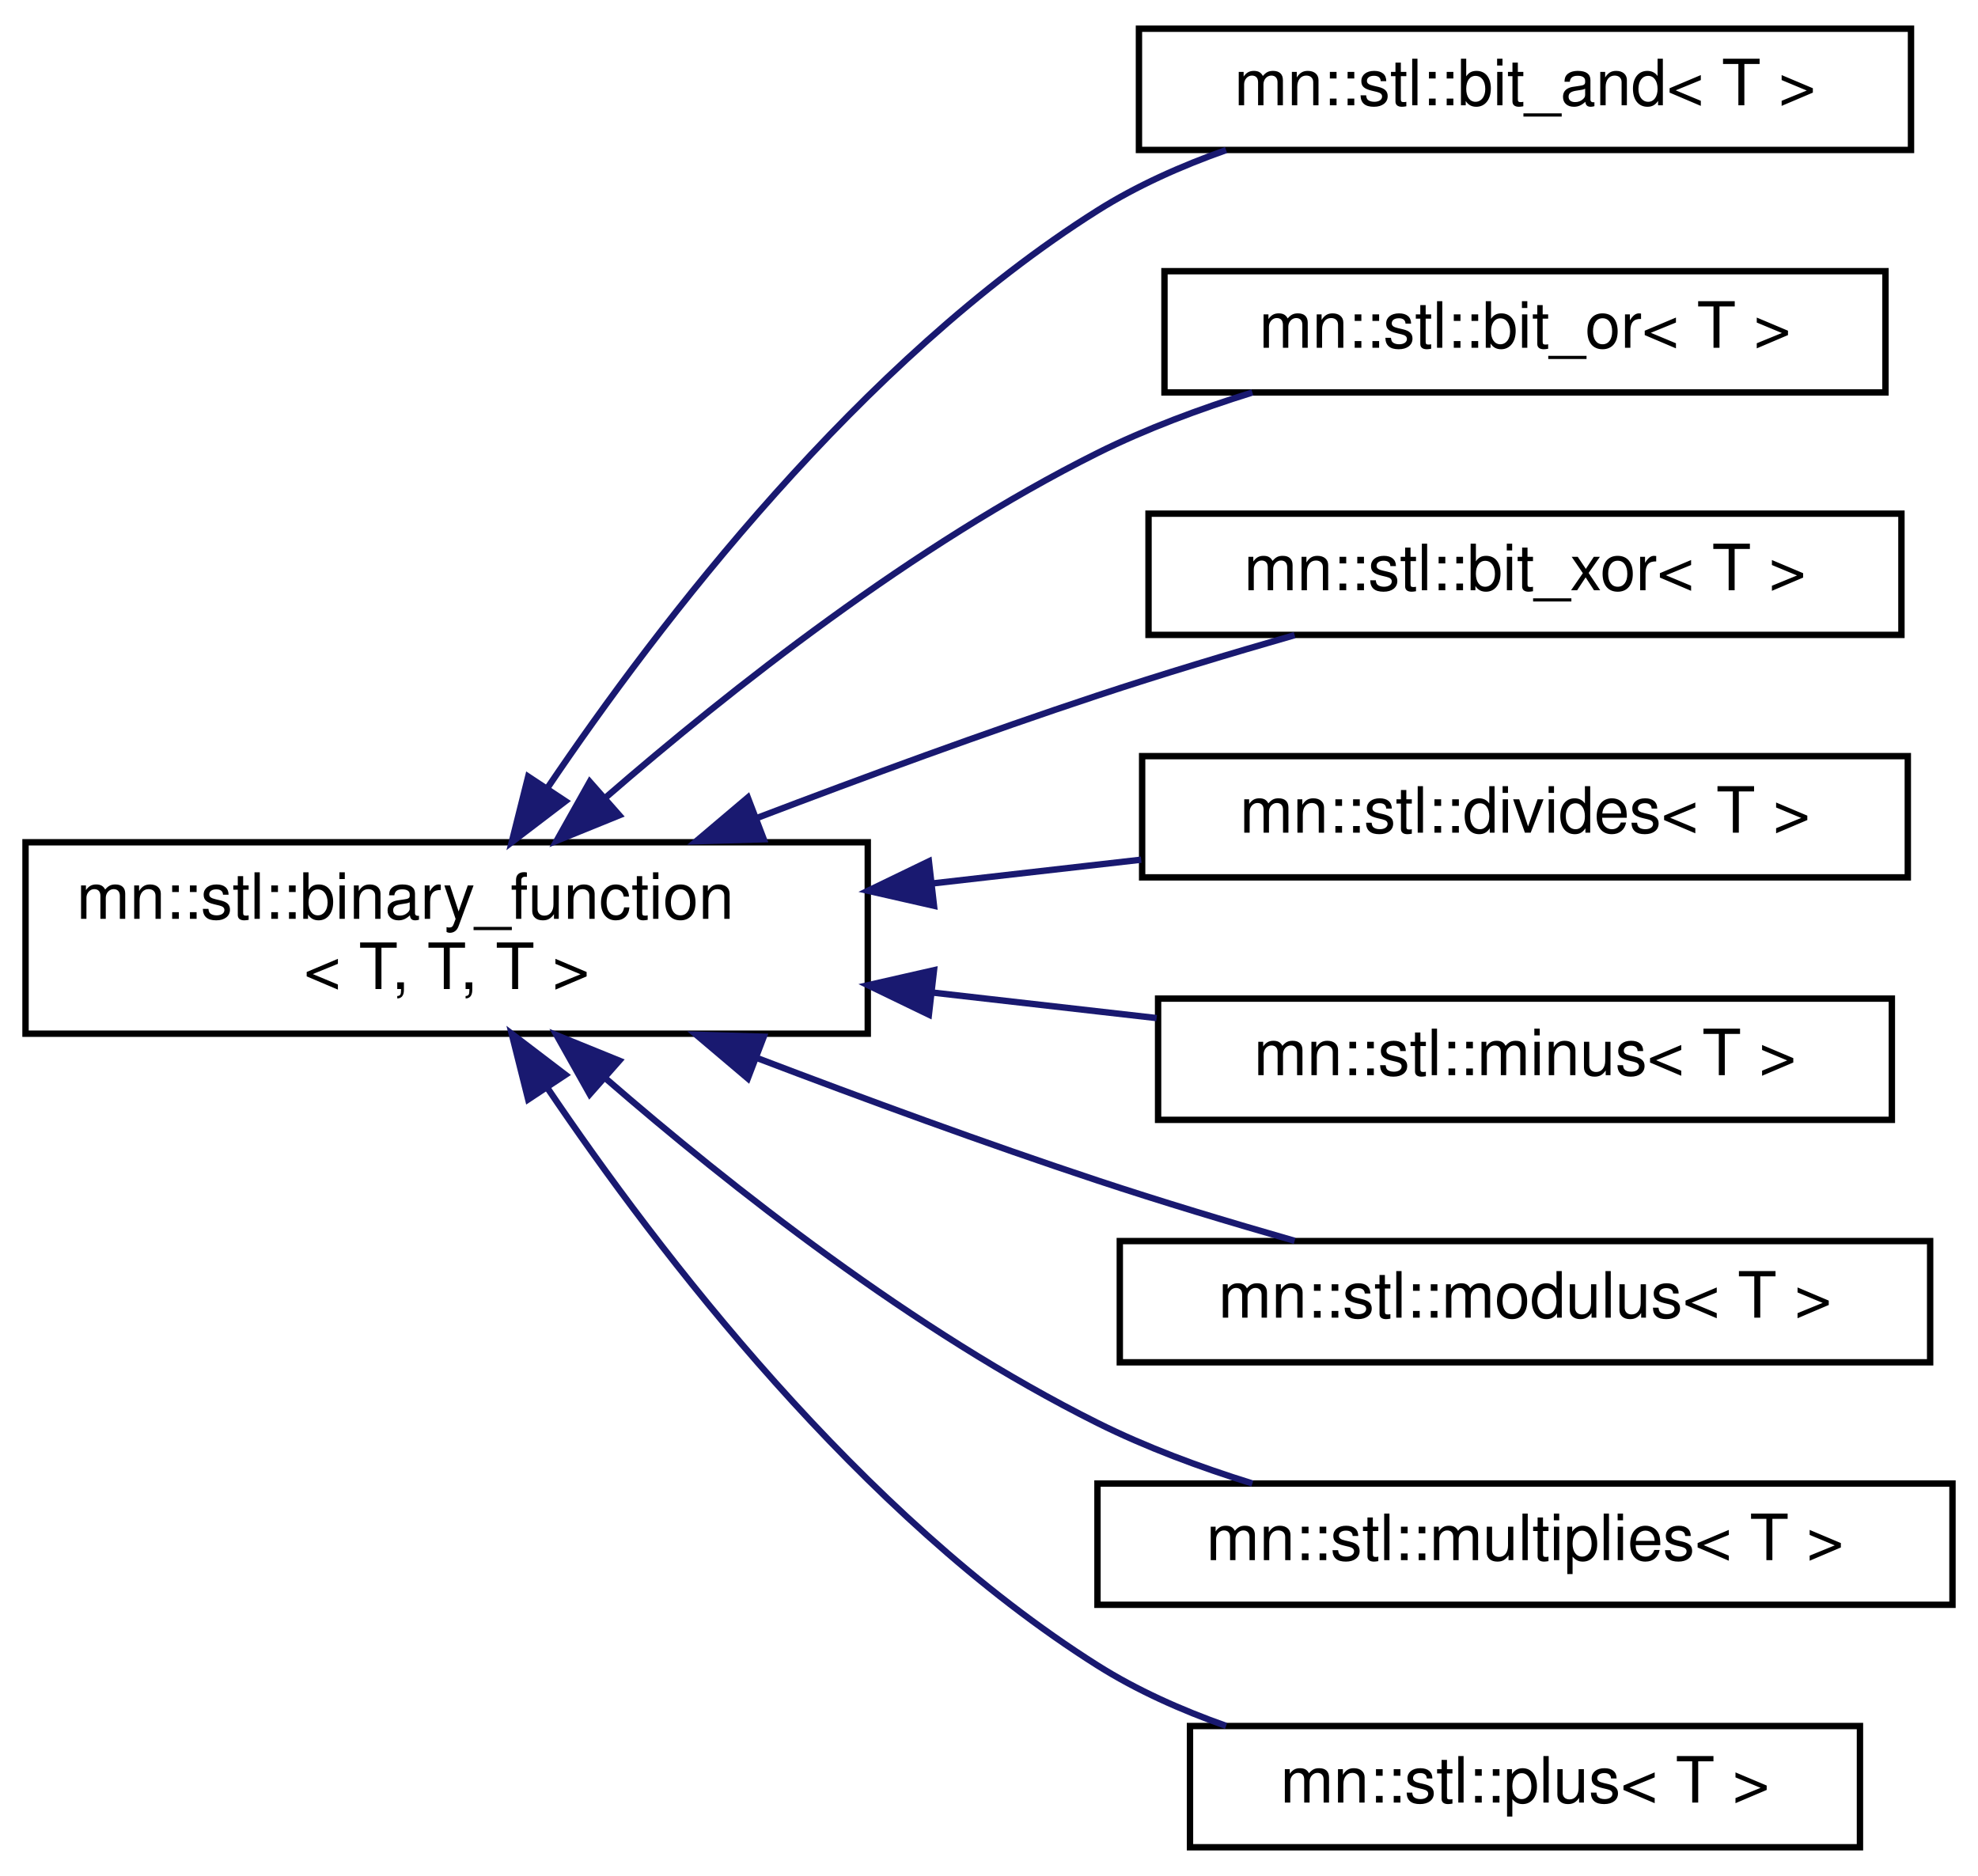
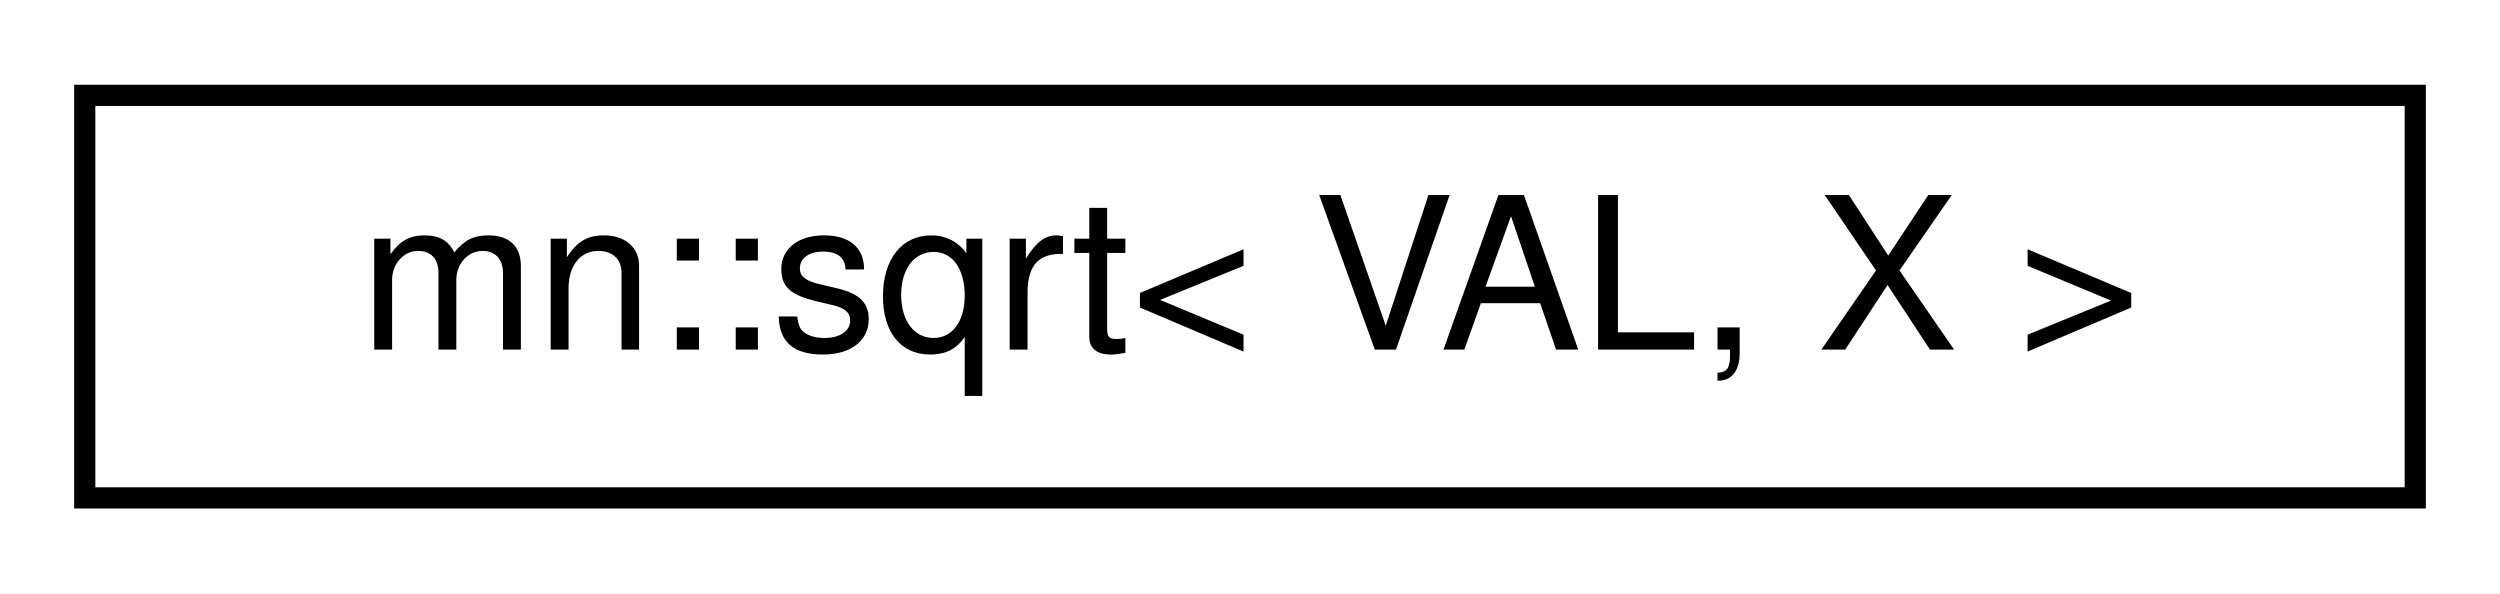
- <svg xmlns="http://www.w3.org/2000/svg" xmlns:xlink="http://www.w3.org/1999/xlink" width="310pt" height="294pt" viewBox="0.00 0.00 310.00 294.00">
-   <g id="graph0" class="graph" transform="scale(1 1) rotate(0) translate(4 290)">
-     <polygon fill="white" stroke="transparent" points="-4,4 -4,-290 306,-290 306,4 -4,4" />
+ <svg xmlns="http://www.w3.org/2000/svg" xmlns:xlink="http://www.w3.org/1999/xlink" width="118pt" height="28pt" viewBox="0.00 0.00 118.00 28.00">
+   <g id="graph0" class="graph" transform="scale(1 1) rotate(0) translate(4 24)">
+     <polygon fill="white" stroke="transparent" points="-4,4 -4,-24 114,-24 114,4 -4,4" />
    <g id="node1" class="node">
      <g id="a_node1">
-         <a xlink:href="namespacemn_1_1stl.html" target="_top" xlink:title=" ">
-           <polygon fill="white" stroke="black" points="0,-128 0,-158 132,-158 132,-128 0,-128" />
-           <text text-anchor="start" x="8" y="-146" font-family="Helvetica,sans-Serif" font-size="10.00">mn::stl::binary_function</text>
-           <text text-anchor="middle" x="66" y="-135" font-family="Helvetica,sans-Serif" font-size="10.00">&lt; T, T, T &gt;</text>
+         <a xlink:href="structmn_1_1sqrt.html" target="_top" xlink:title=" ">
+           <polygon fill="white" stroke="black" points="0,-0.5 0,-19.5 110,-19.5 110,-0.5 0,-0.5" />
+           <text text-anchor="middle" x="55" y="-7.5" font-family="Helvetica,sans-Serif" font-size="10.00">mn::sqrt&lt; VAL, X &gt;</text>
        </a>
      </g>
    </g>
-     <g id="node2" class="node">
-       <g id="a_node2">
-         <a xlink:href="structmn_1_1stl_1_1bit__and.html" target="_top" xlink:title=" ">
-           <polygon fill="white" stroke="black" points="174.5,-266.5 174.5,-285.5 295.5,-285.5 295.5,-266.5 174.5,-266.5" />
-           <text text-anchor="middle" x="235" y="-273.5" font-family="Helvetica,sans-Serif" font-size="10.00">mn::stl::bit_and&lt; T &gt;</text>
-         </a>
-       </g>
-     </g>
-     <g id="edge1" class="edge">
-       <path fill="none" stroke="midnightblue" d="M81.79,-166.5C99.29,-192.4 130.8,-233.52 168,-257 174.15,-260.88 181.12,-263.99 188.16,-266.48" />
-       <polygon fill="midnightblue" stroke="midnightblue" points="84.62,-164.44 76.2,-158.02 78.78,-168.3 84.62,-164.44" />
-     </g>
-     <g id="node3" class="node">
-       <g id="a_node3">
-         <a xlink:href="structmn_1_1stl_1_1bit__or.html" target="_top" xlink:title=" ">
-           <polygon fill="white" stroke="black" points="178.5,-228.5 178.5,-247.5 291.5,-247.5 291.5,-228.5 178.5,-228.5" />
-           <text text-anchor="middle" x="235" y="-235.5" font-family="Helvetica,sans-Serif" font-size="10.00">mn::stl::bit_or&lt; T &gt;</text>
-         </a>
-       </g>
-     </g>
-     <g id="edge2" class="edge">
-       <path fill="none" stroke="midnightblue" d="M90.99,-165.07C110.46,-181.95 139.31,-204.69 168,-219 175.58,-222.78 184.03,-225.92 192.28,-228.49" />
-       <polygon fill="midnightblue" stroke="midnightblue" points="93.06,-162.23 83.24,-158.24 88.43,-167.48 93.06,-162.23" />
-     </g>
-     <g id="node4" class="node">
-       <g id="a_node4">
-         <a xlink:href="structmn_1_1stl_1_1bit__xor.html" target="_top" xlink:title=" ">
-           <polygon fill="white" stroke="black" points="176,-190.5 176,-209.5 294,-209.5 294,-190.5 176,-190.5" />
-           <text text-anchor="middle" x="235" y="-197.5" font-family="Helvetica,sans-Serif" font-size="10.00">mn::stl::bit_xor&lt; T &gt;</text>
-         </a>
-       </g>
-     </g>
-     <g id="edge3" class="edge">
-       <path fill="none" stroke="midnightblue" d="M114.69,-161.83C131.44,-168.21 150.46,-175.19 168,-181 177.96,-184.3 188.87,-187.58 198.9,-190.46" />
-       <polygon fill="midnightblue" stroke="midnightblue" points="115.7,-158.47 105.11,-158.16 113.2,-165.01 115.7,-158.47" />
-     </g>
-     <g id="node5" class="node">
-       <g id="a_node5">
-         <a xlink:href="structmn_1_1stl_1_1divides.html" target="_top" xlink:title=" ">
-           <polygon fill="white" stroke="black" points="175,-152.5 175,-171.5 295,-171.5 295,-152.5 175,-152.5" />
-           <text text-anchor="middle" x="235" y="-159.5" font-family="Helvetica,sans-Serif" font-size="10.00">mn::stl::divides&lt; T &gt;</text>
-         </a>
-       </g>
-     </g>
-     <g id="edge4" class="edge">
-       <path fill="none" stroke="midnightblue" d="M142.06,-151.54C153.05,-152.79 164.24,-154.06 174.85,-155.27" />
-       <polygon fill="midnightblue" stroke="midnightblue" points="142.38,-148.05 132.04,-150.4 141.58,-155.01 142.38,-148.05" />
-     </g>
-     <g id="node6" class="node">
-       <g id="a_node6">
-         <a xlink:href="structmn_1_1stl_1_1minus.html" target="_top" xlink:title=" ">
-           <polygon fill="white" stroke="black" points="177.5,-114.5 177.5,-133.5 292.5,-133.5 292.5,-114.5 177.5,-114.5" />
-           <text text-anchor="middle" x="235" y="-121.5" font-family="Helvetica,sans-Serif" font-size="10.00">mn::stl::minus&lt; T &gt;</text>
-         </a>
-       </g>
-     </g>
-     <g id="edge5" class="edge">
-       <path fill="none" stroke="midnightblue" d="M142.3,-134.43C154.05,-133.1 166.02,-131.73 177.27,-130.45" />
-       <polygon fill="midnightblue" stroke="midnightblue" points="141.58,-130.99 132.04,-135.6 142.38,-137.95 141.58,-130.99" />
-     </g>
-     <g id="node7" class="node">
-       <g id="a_node7">
-         <a xlink:href="structmn_1_1stl_1_1modulus.html" target="_top" xlink:title=" ">
-           <polygon fill="white" stroke="black" points="171.5,-76.5 171.5,-95.5 298.5,-95.5 298.5,-76.5 171.5,-76.5" />
-           <text text-anchor="middle" x="235" y="-83.5" font-family="Helvetica,sans-Serif" font-size="10.00">mn::stl::modulus&lt; T &gt;</text>
-         </a>
-       </g>
-     </g>
-     <g id="edge6" class="edge">
-       <path fill="none" stroke="midnightblue" d="M114.69,-124.17C131.44,-117.79 150.46,-110.81 168,-105 177.96,-101.7 188.87,-98.42 198.9,-95.54" />
-       <polygon fill="midnightblue" stroke="midnightblue" points="113.2,-120.99 105.11,-127.84 115.7,-127.53 113.2,-120.99" />
-     </g>
-     <g id="node8" class="node">
-       <g id="a_node8">
-         <a xlink:href="structmn_1_1stl_1_1multiplies.html" target="_top" xlink:title=" ">
-           <polygon fill="white" stroke="black" points="168,-38.5 168,-57.5 302,-57.5 302,-38.5 168,-38.5" />
-           <text text-anchor="middle" x="235" y="-45.5" font-family="Helvetica,sans-Serif" font-size="10.00">mn::stl::multiplies&lt; T &gt;</text>
-         </a>
-       </g>
-     </g>
-     <g id="edge7" class="edge">
-       <path fill="none" stroke="midnightblue" d="M90.99,-120.93C110.46,-104.05 139.31,-81.31 168,-67 175.58,-63.22 184.03,-60.08 192.28,-57.51" />
-       <polygon fill="midnightblue" stroke="midnightblue" points="88.43,-118.52 83.24,-127.76 93.06,-123.77 88.43,-118.52" />
-     </g>
-     <g id="node9" class="node">
-       <g id="a_node9">
-         <a xlink:href="structmn_1_1stl_1_1plus.html" target="_top" xlink:title=" ">
-           <polygon fill="white" stroke="black" points="182.5,-0.5 182.5,-19.5 287.5,-19.5 287.5,-0.5 182.5,-0.5" />
-           <text text-anchor="middle" x="235" y="-7.5" font-family="Helvetica,sans-Serif" font-size="10.00">mn::stl::plus&lt; T &gt;</text>
-         </a>
-       </g>
-     </g>
-     <g id="edge8" class="edge">
-       <path fill="none" stroke="midnightblue" d="M81.79,-119.5C99.29,-93.6 130.8,-52.48 168,-29 174.15,-25.12 181.12,-22.01 188.16,-19.52" />
-       <polygon fill="midnightblue" stroke="midnightblue" points="78.78,-117.7 76.2,-127.98 84.62,-121.56 78.78,-117.7" />
-     </g>
  </g>
</svg>
